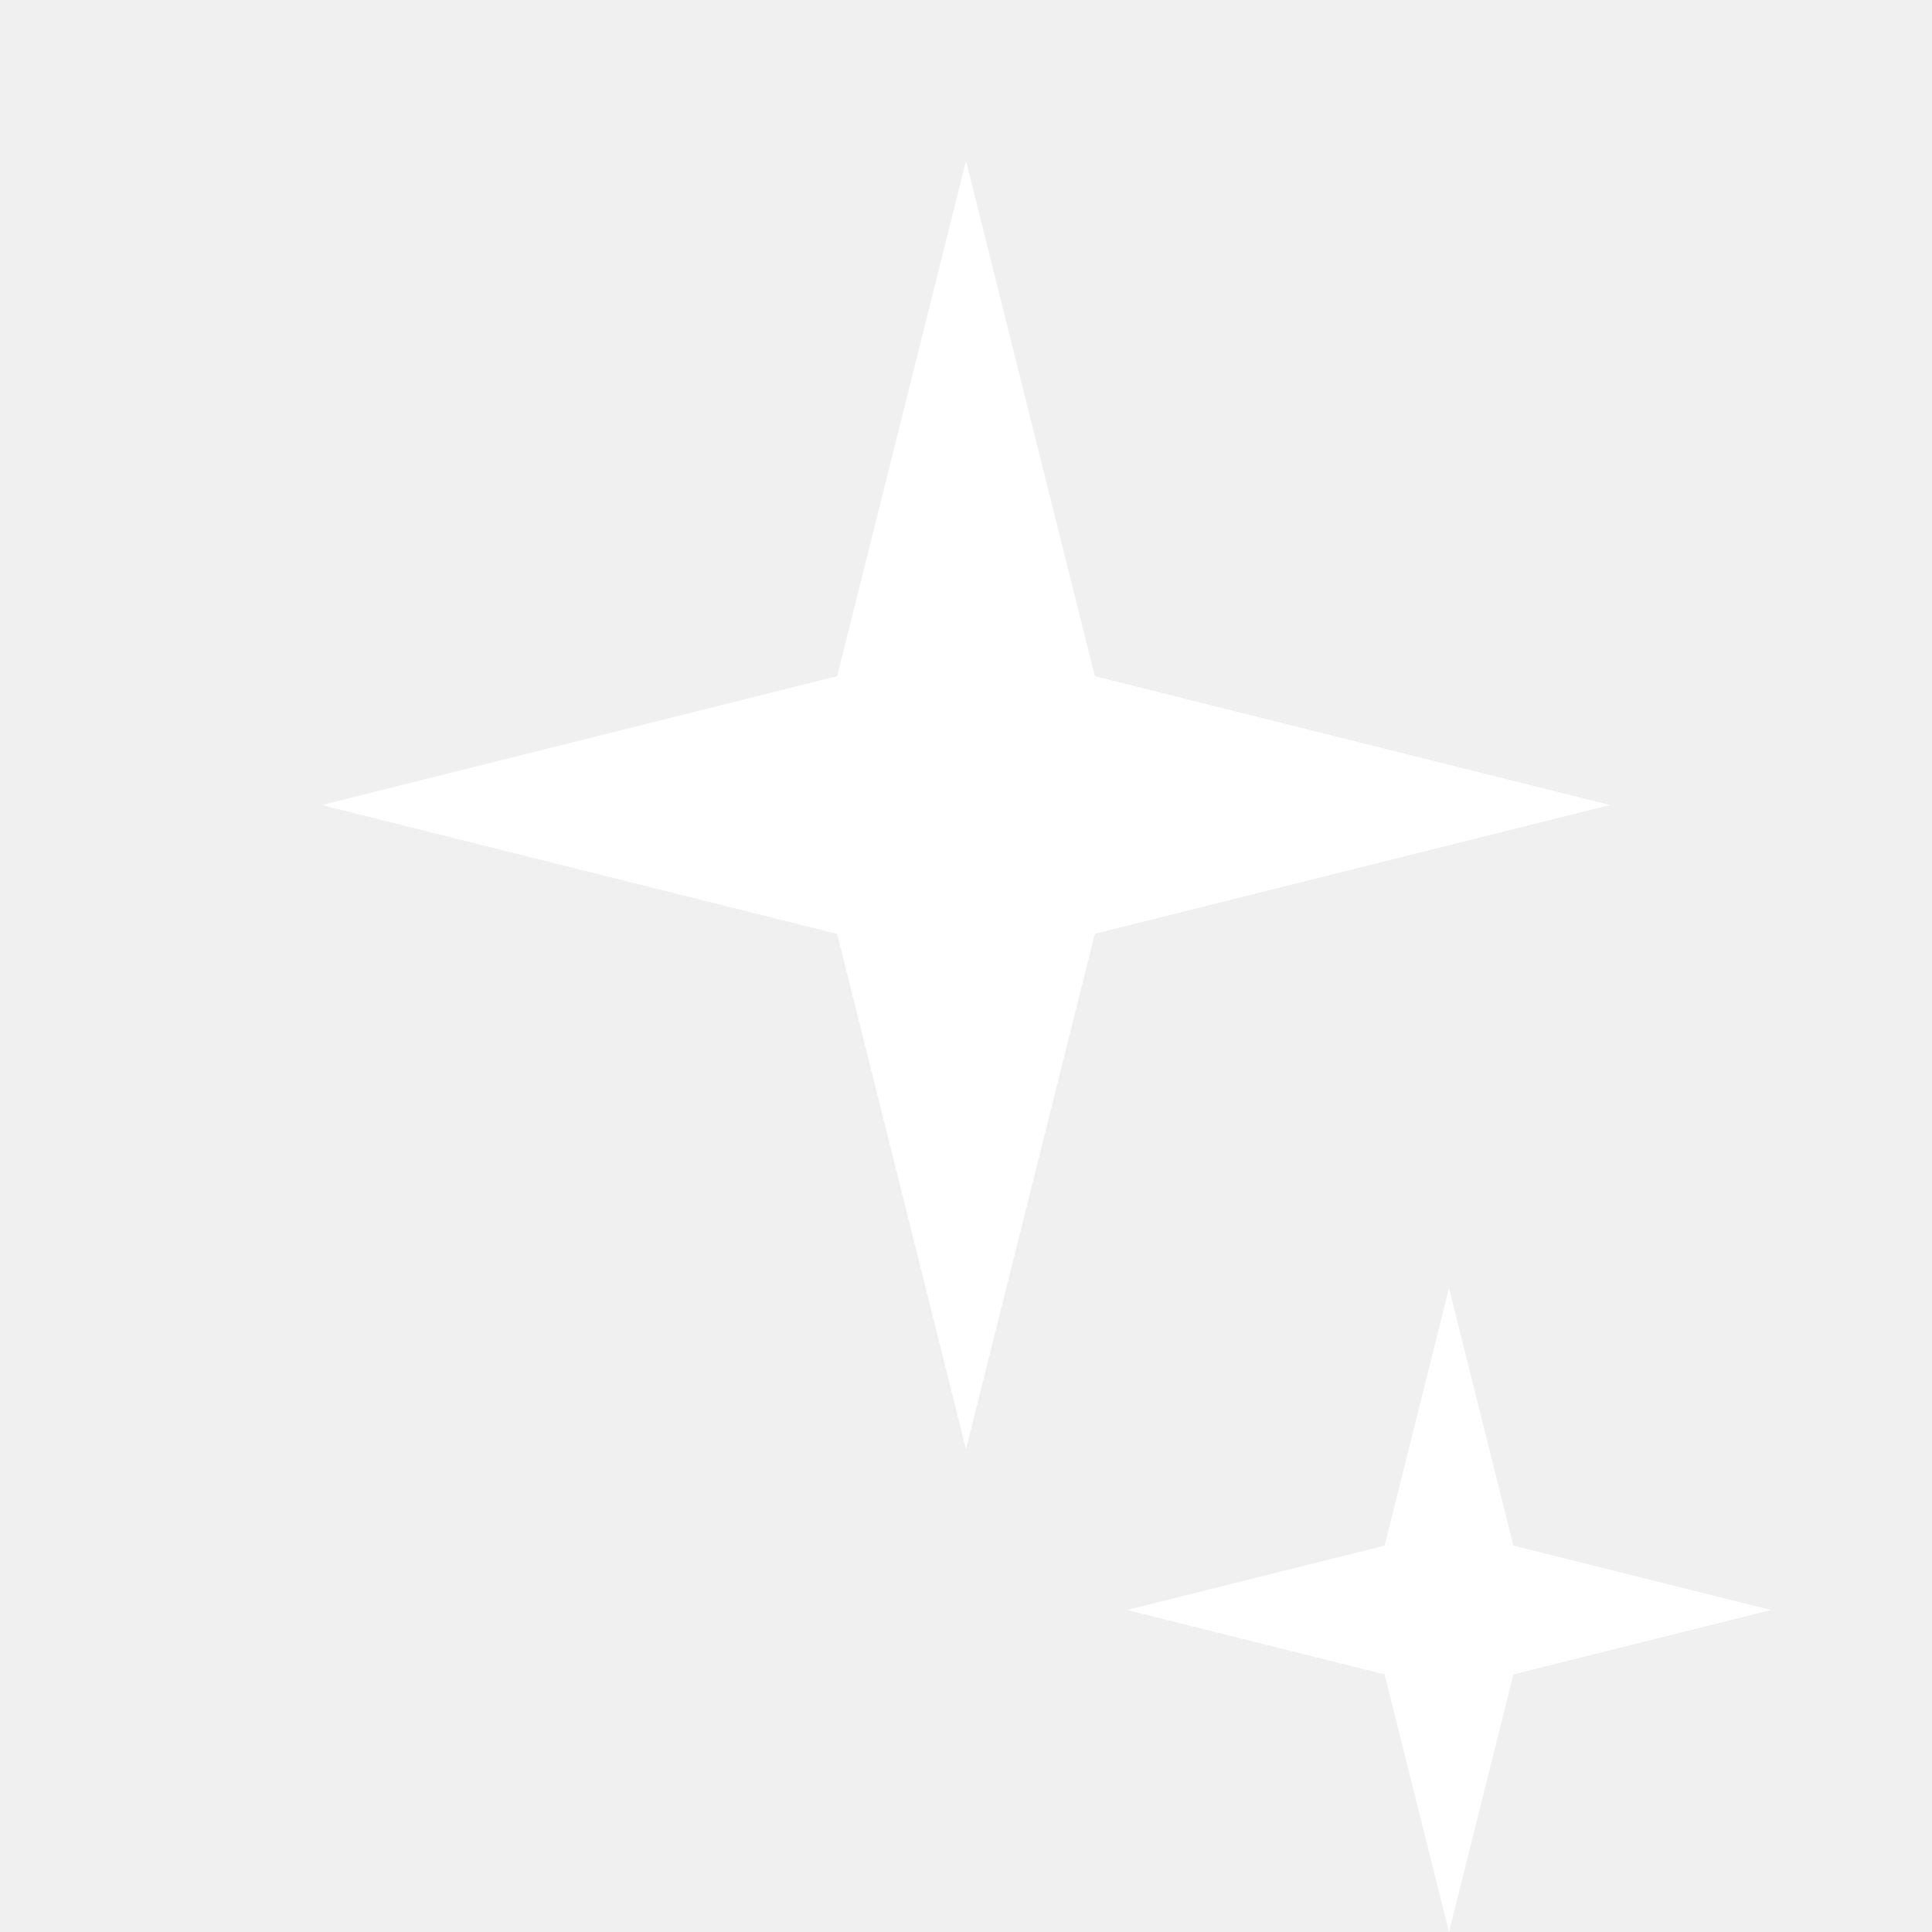
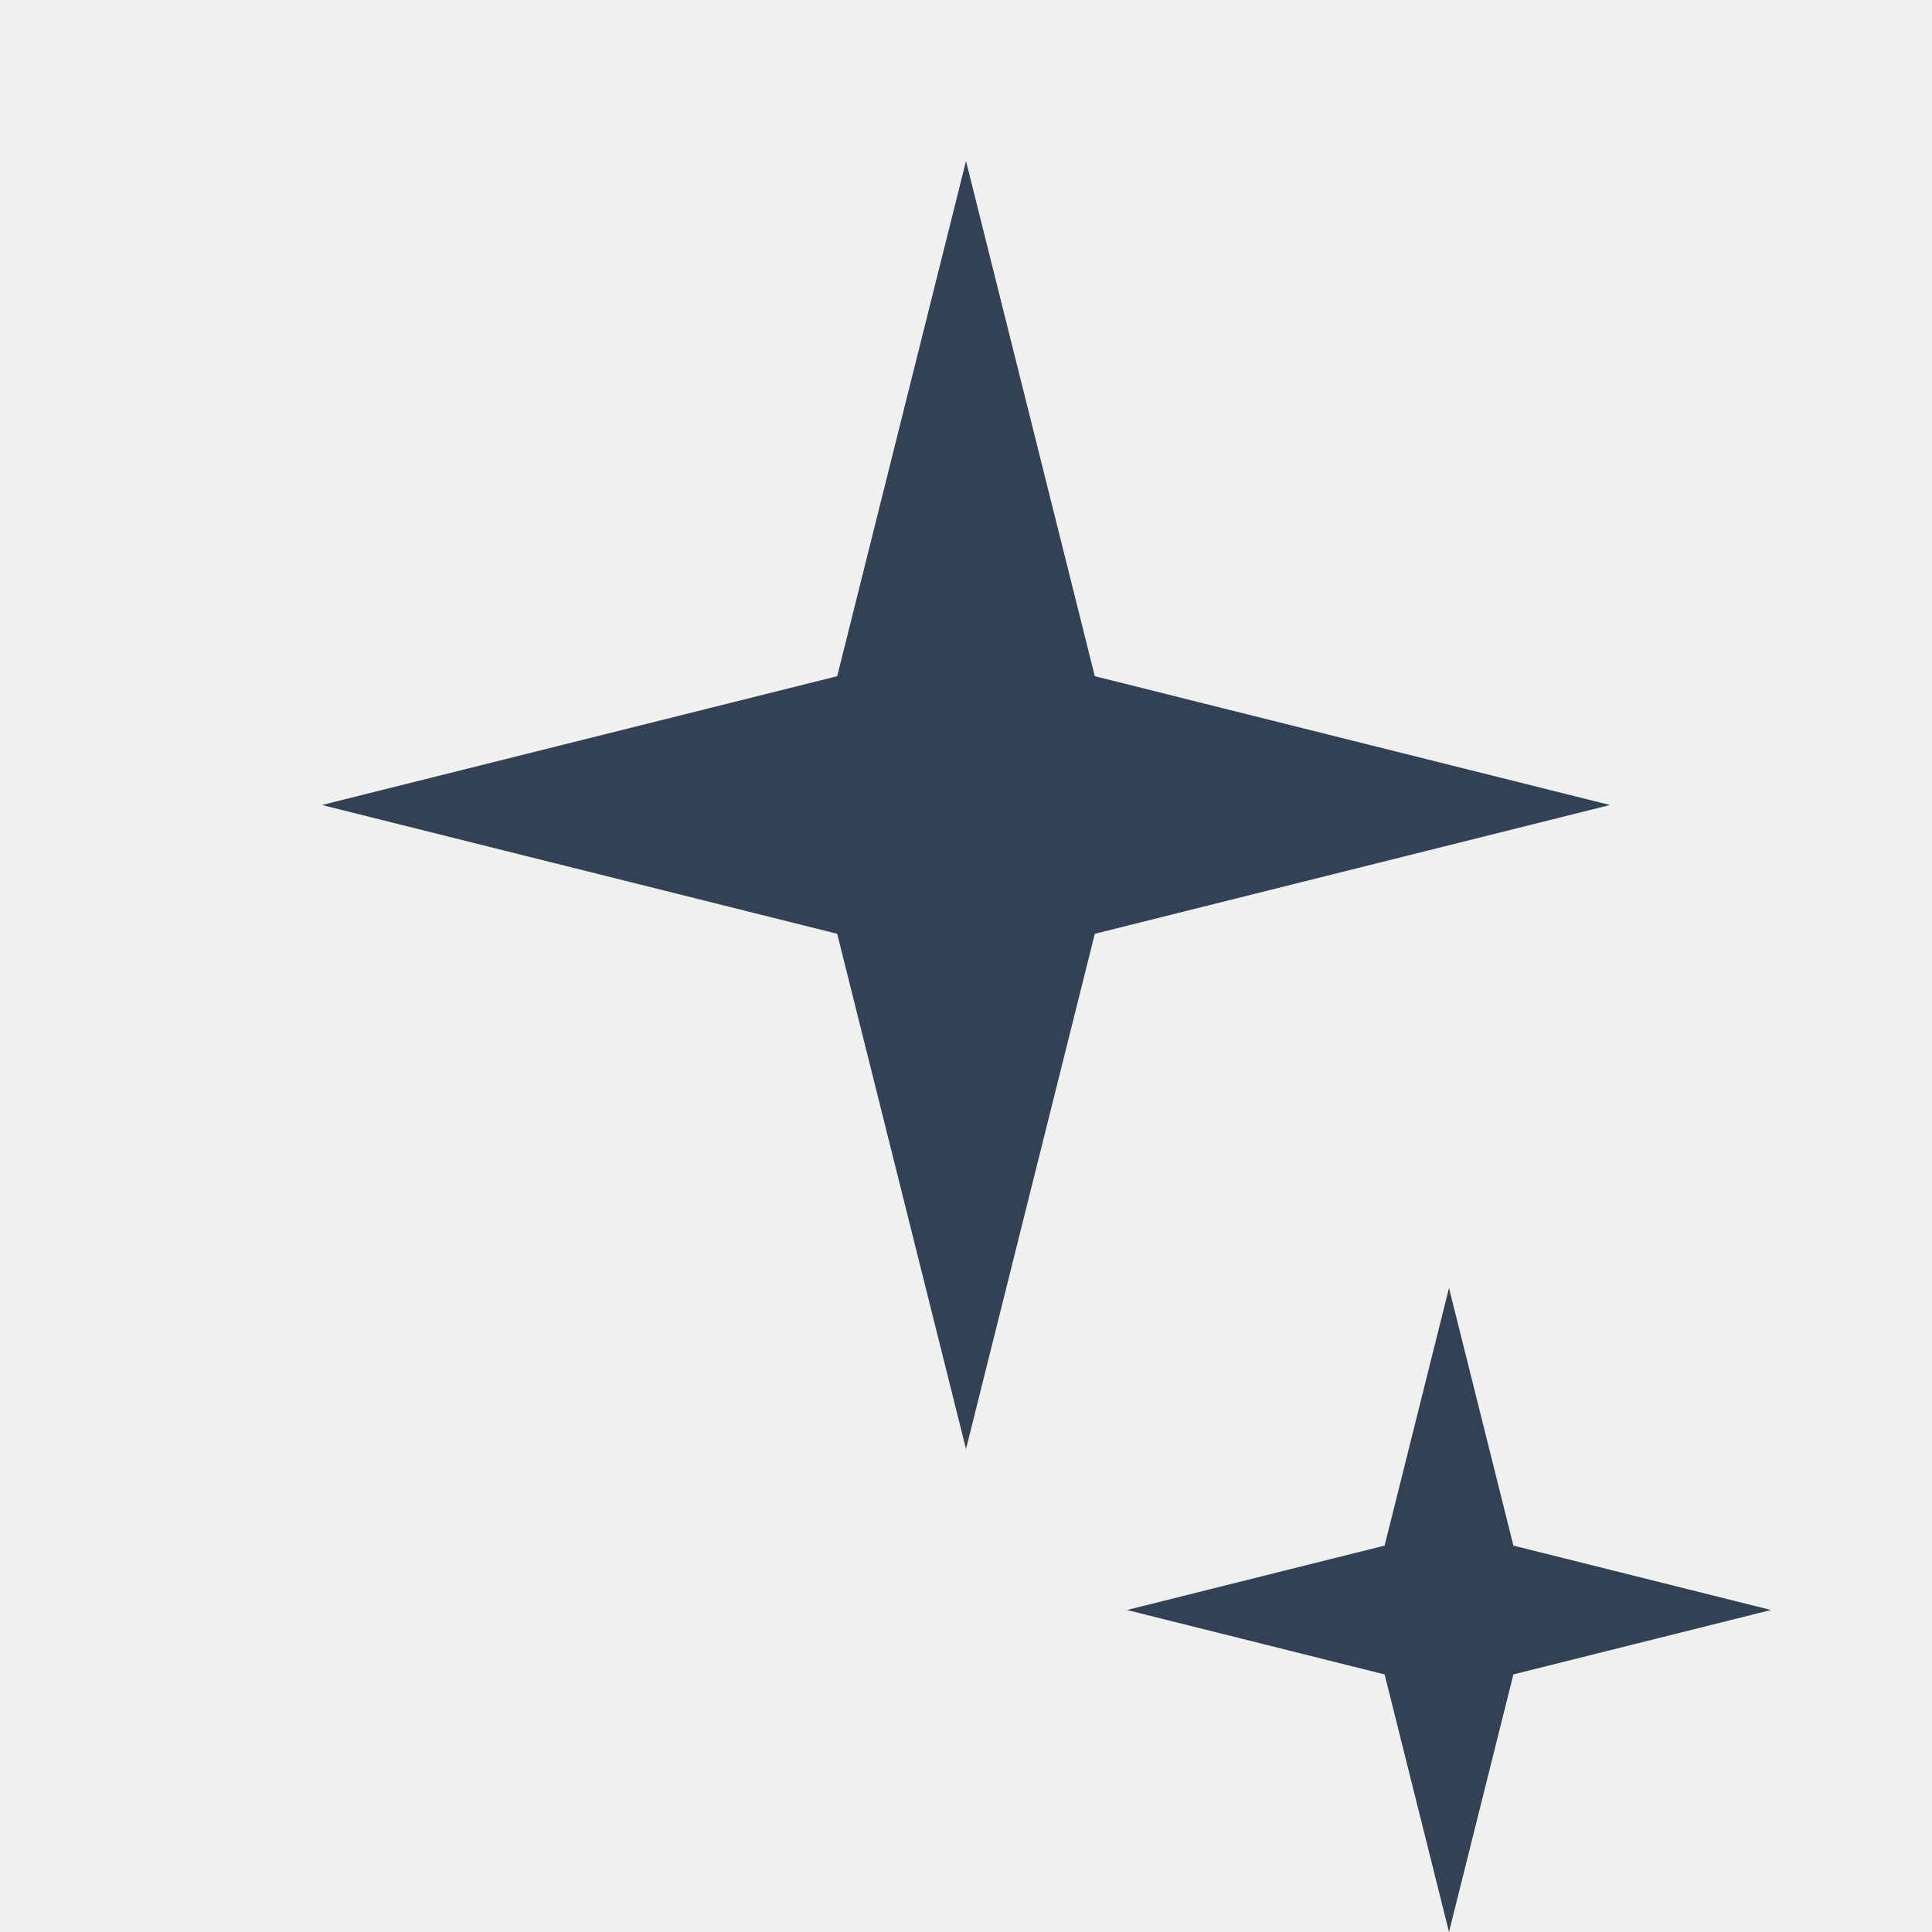
<svg xmlns="http://www.w3.org/2000/svg" viewBox="0 0 24 24" width="48" height="48" role="img" aria-label="capcut">
-   <path fill="#FFFFFF" d="M12 2l1.6 6.4L20 10l-6.4 1.6L12 18l-1.6-6.4L4 10l6.4-1.6L12 2z" />
-   <path fill="#FFFFFF" d="M18 16l.8 3.2L22 20l-3.2.8L18 24l-.8-3.2L14 20l3.2-.8L18 16z" />
+   <path fill="#334155" d="M12 2l1.6 6.4L20 10l-6.4 1.6L12 18l-1.6-6.4L4 10l6.4-1.6L12 2z" />
+   <path fill="#334155" d="M18 16l.8 3.2L22 20l-3.2.8L18 24l-.8-3.2L14 20l3.2-.8L18 16z" />
</svg>
